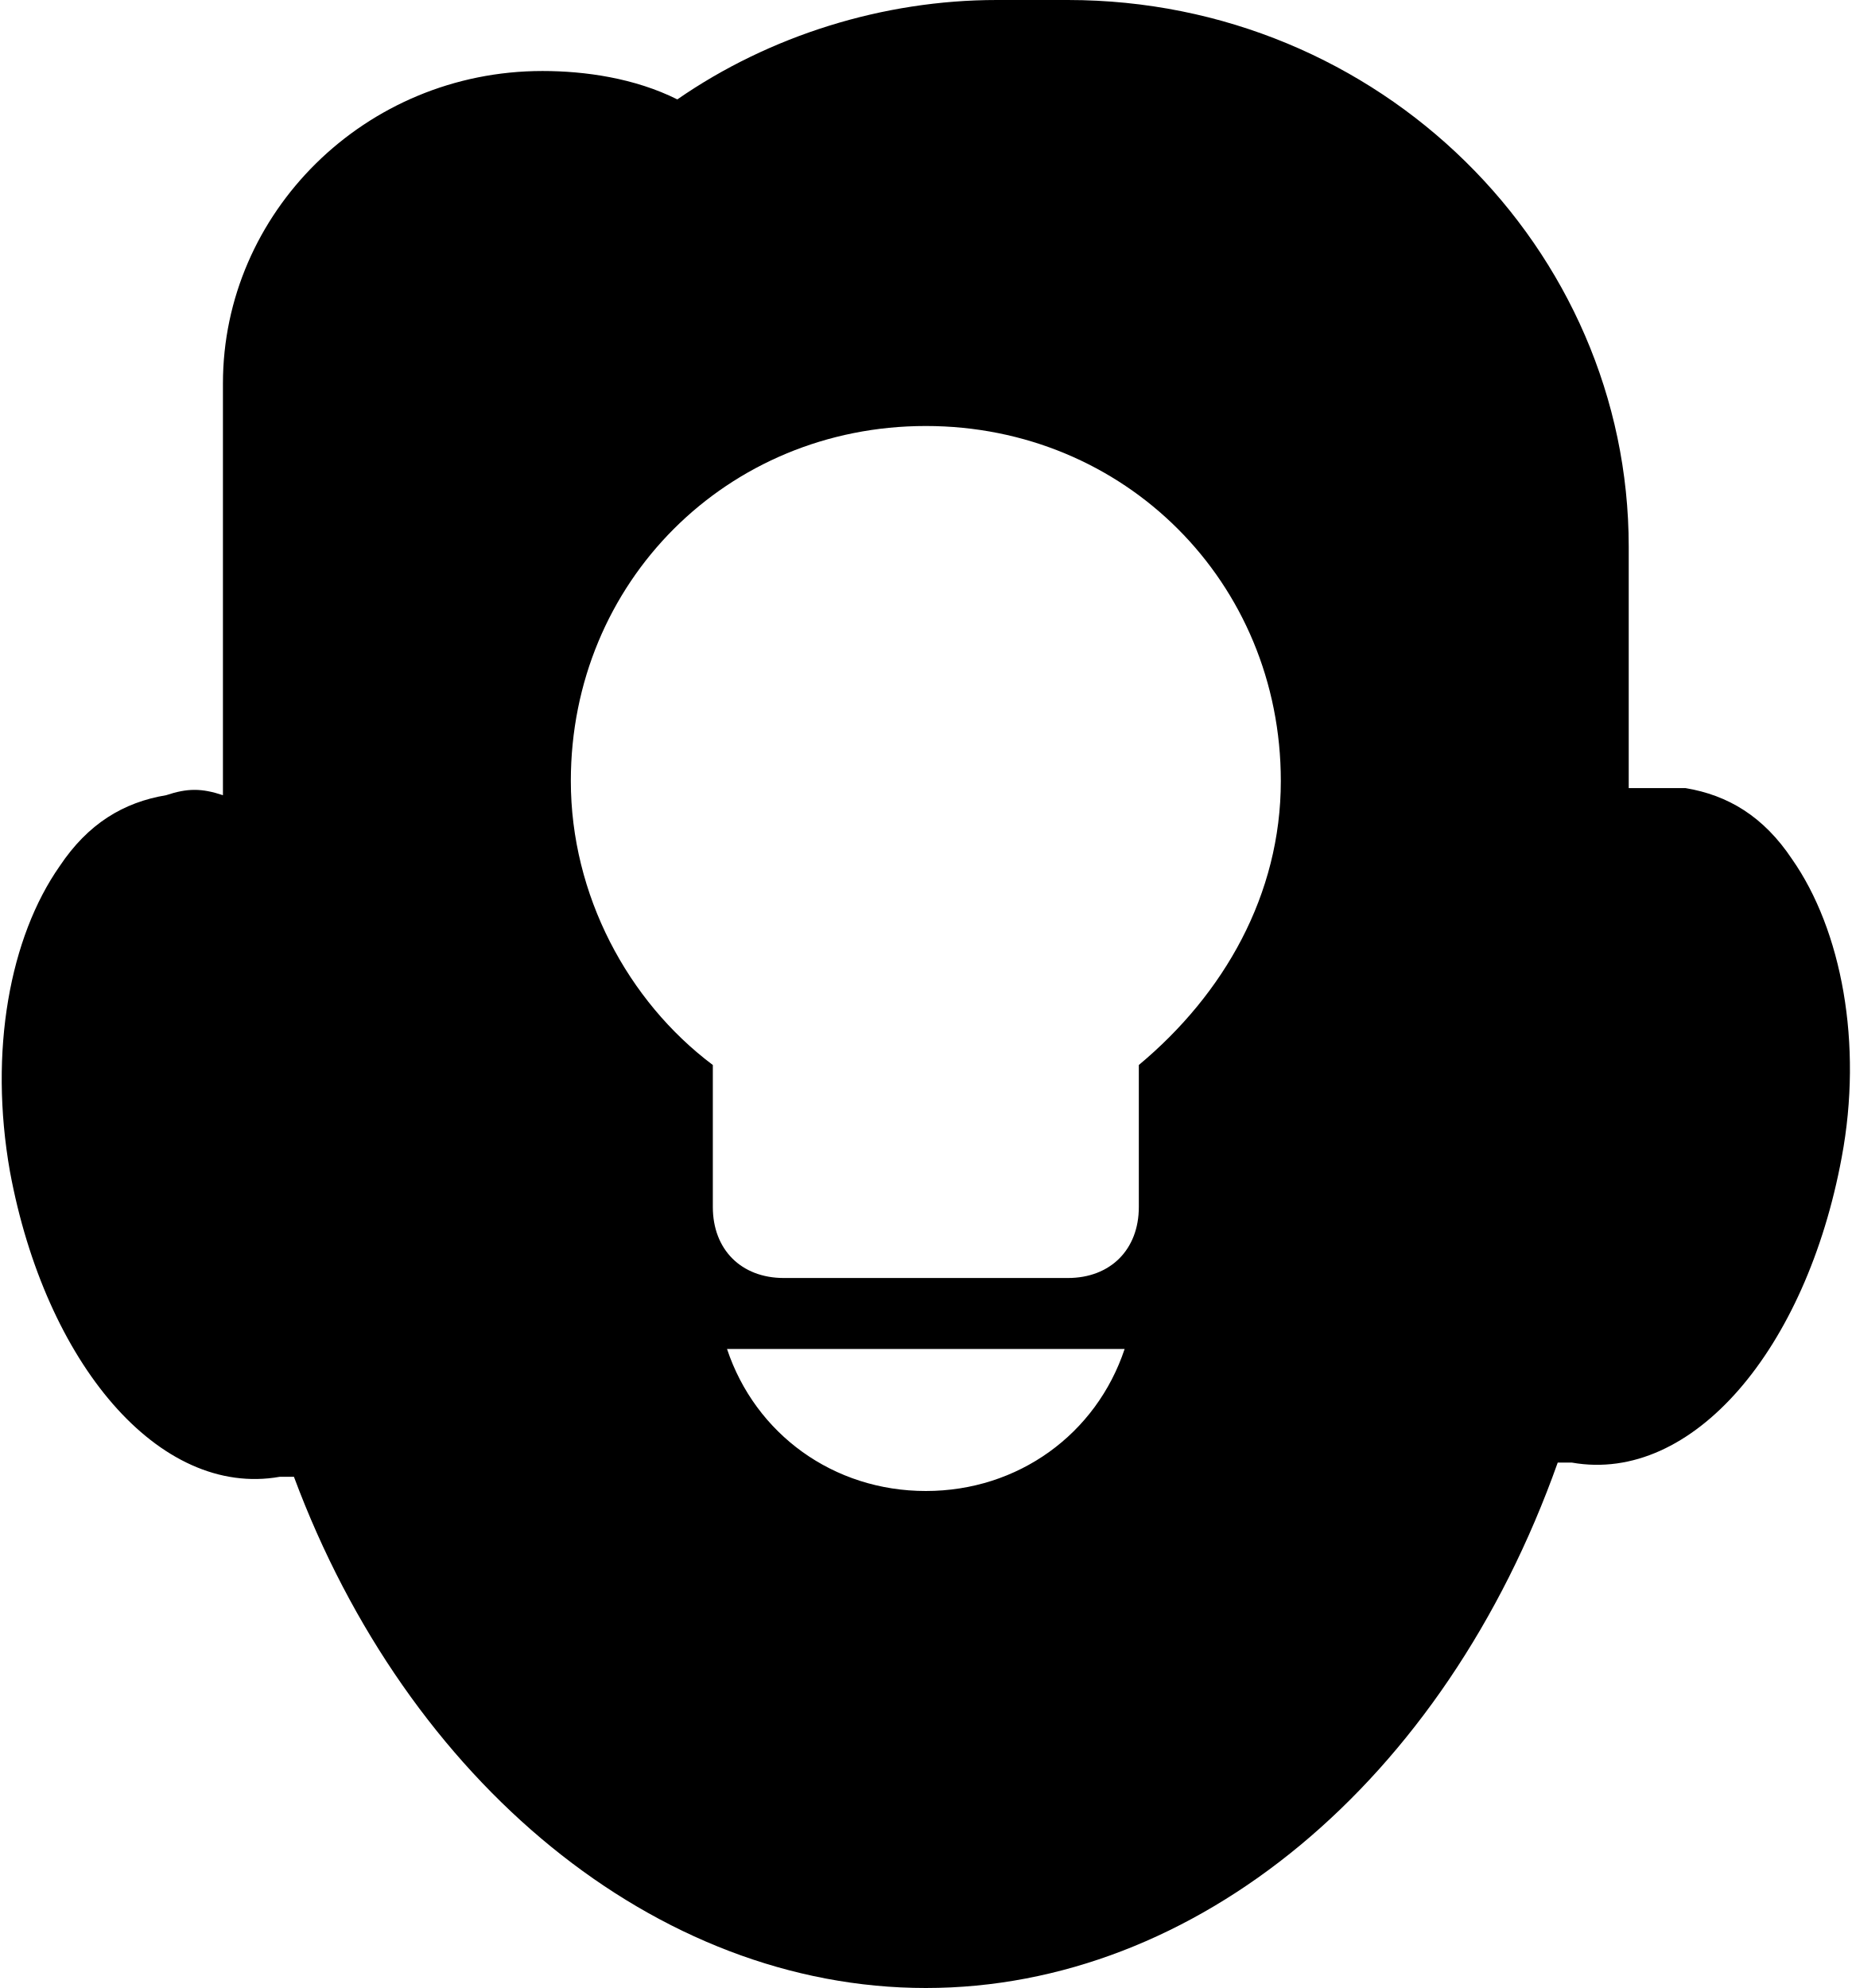
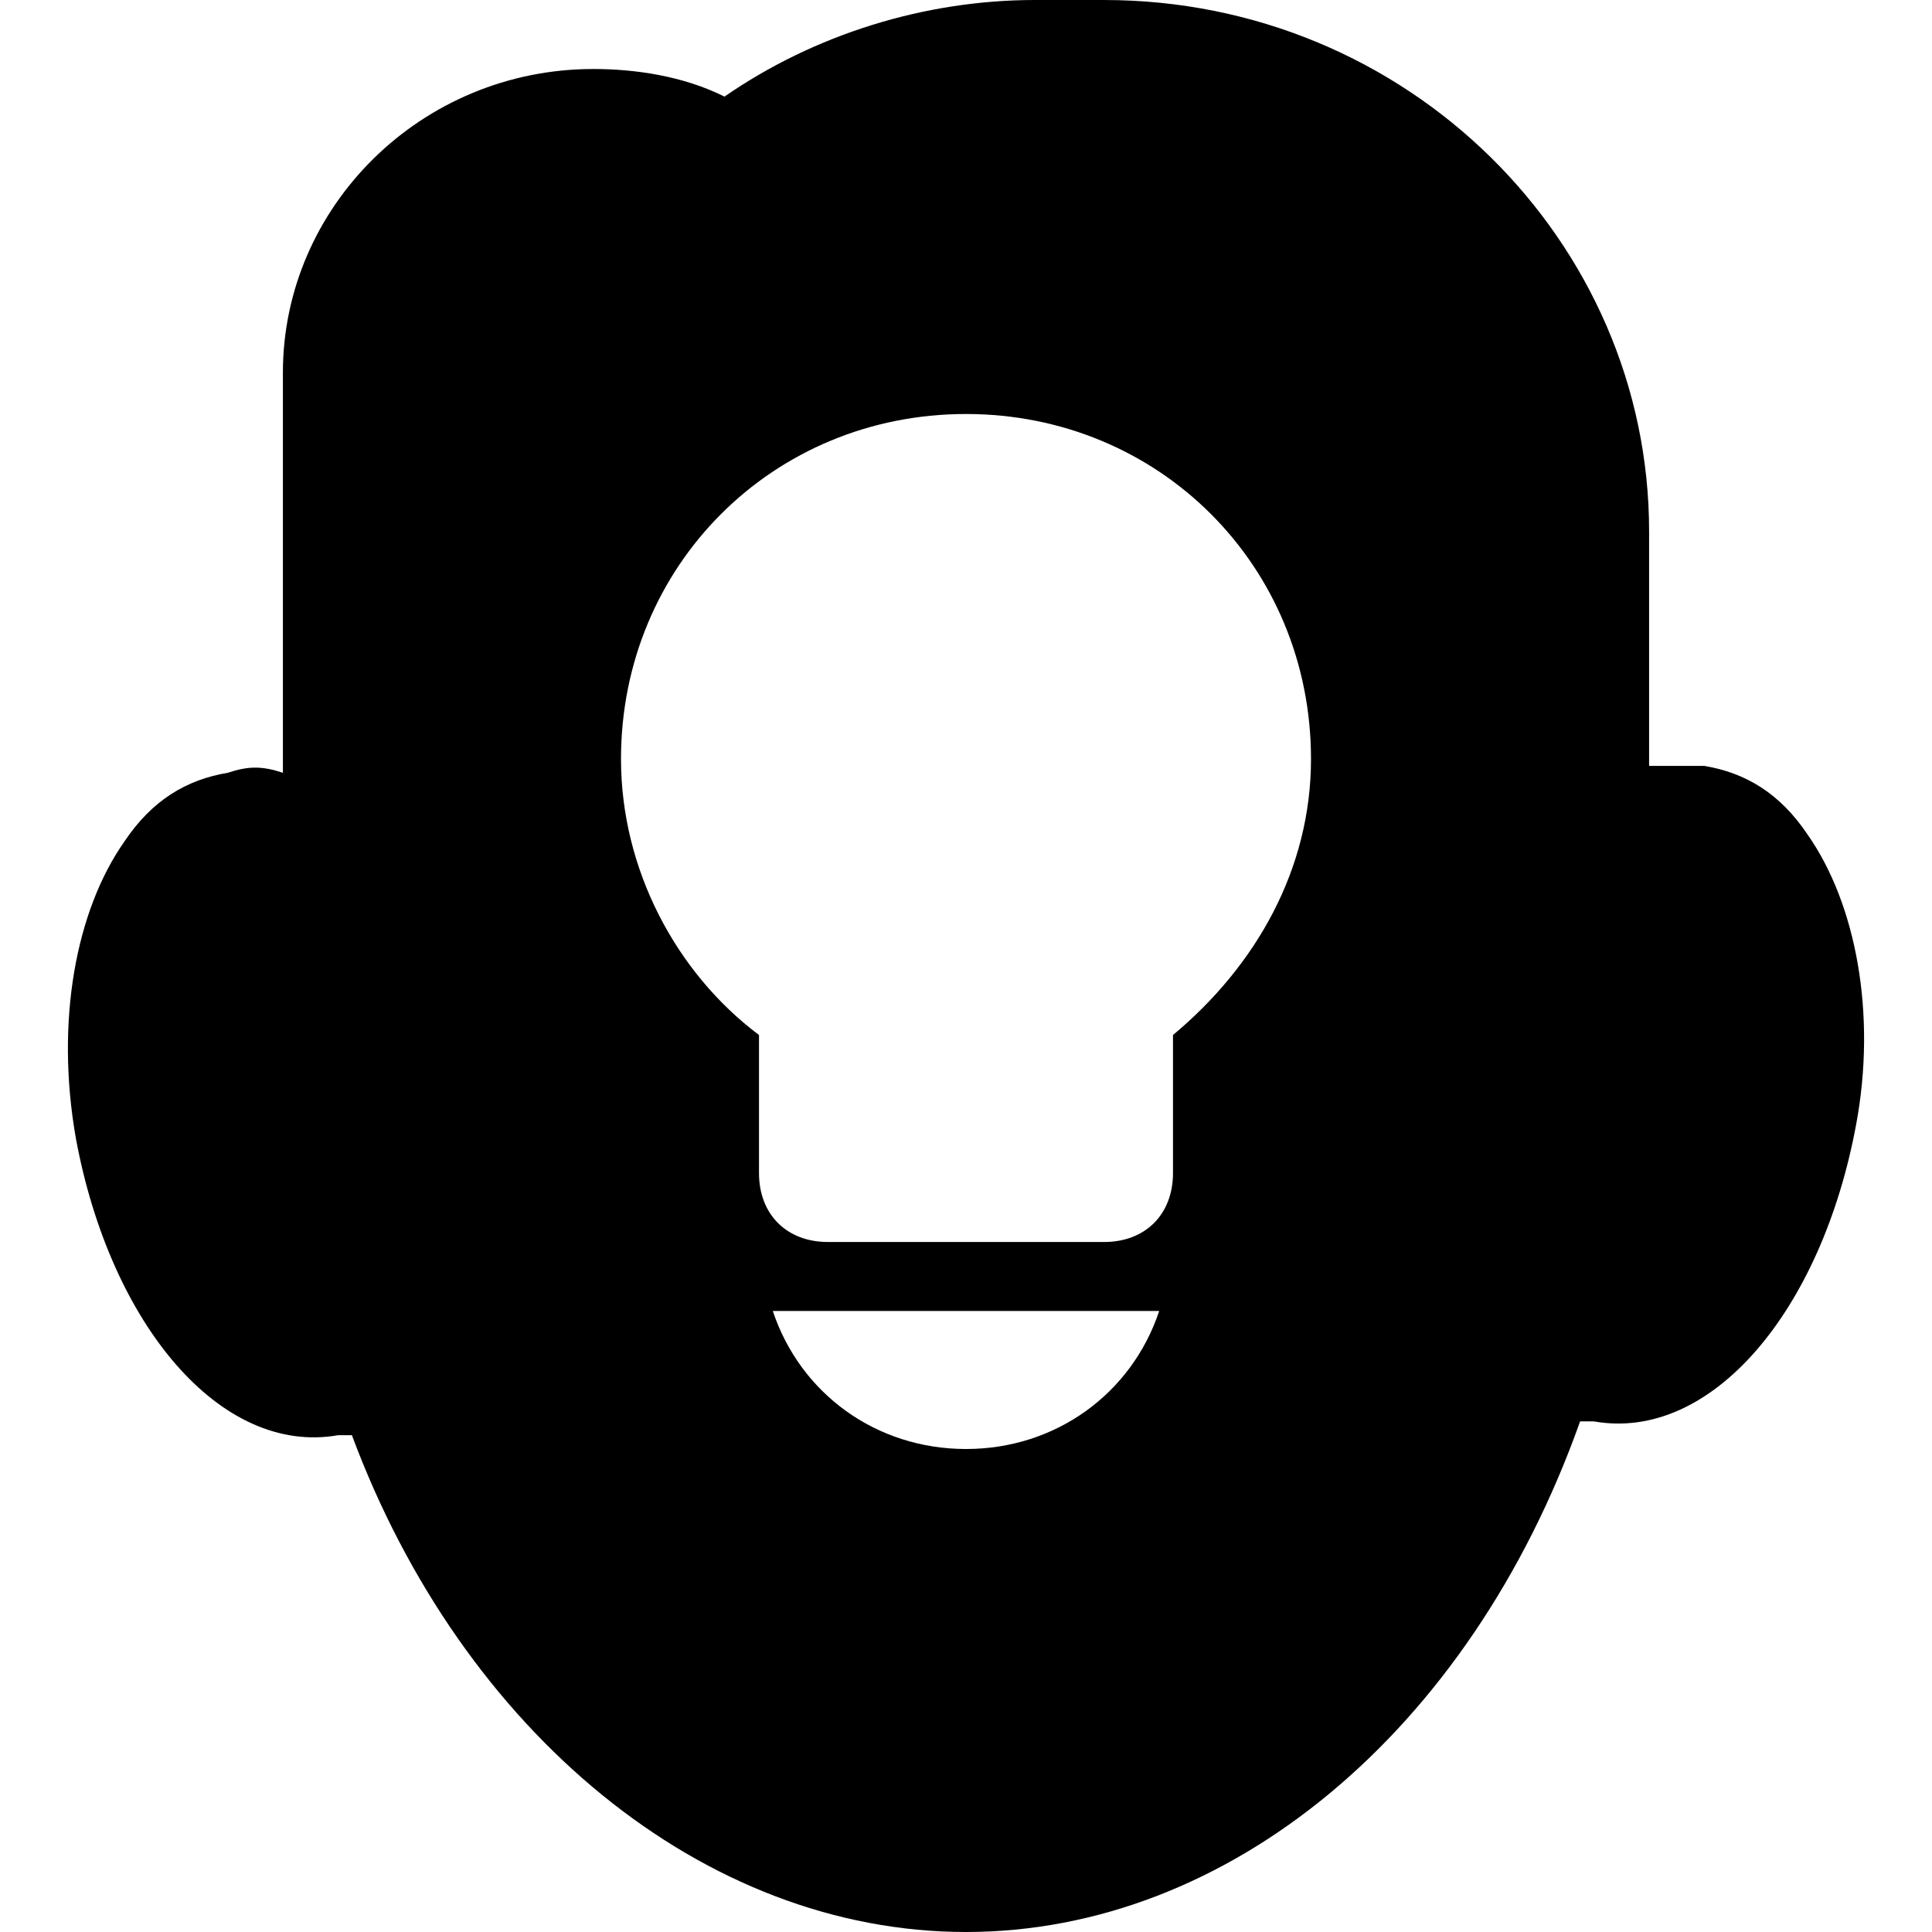
- <svg xmlns="http://www.w3.org/2000/svg" viewBox="0 0 652 700" version="1.1">
+ <svg xmlns="http://www.w3.org/2000/svg" width="48px" height="48px" viewBox="0 0 652 700" version="1.1">
  <g id="Page-1" stroke="none" stroke-width="1" fill="none" fill-rule="evenodd">
    <g id="idea" transform="translate(0.604041, 0)" fill="currentColor" fill-rule="nonzero">
      <path d="M630.396,302.5 C620.396,287.5 607.896,280 592.896,277.5 C585.396,277.5 580.396,277.5 572.896,277.5 L572.896,192.5 C572.896,87.5 485.396,0 375.396,0 L350.396,0 C310.396,0 270.396,12.5 237.896,35 C222.896,27.5 205.396,25 190.396,25 C127.896,25 77.896,75 77.896,135 L77.896,280 C70.396,277.5 65.396,277.5 57.896,280 C42.896,282.5 30.396,290 20.396,305 C2.896,330 -4.604,370 2.896,412.5 C15.396,480 55.396,527.5 97.896,520 C100.396,520 100.396,520 102.896,520 C142.896,627.5 230.396,700 325.396,700 C420.396,700 507.896,627.5 547.896,515 C550.396,515 550.396,515 552.896,515 C595.396,522.5 635.396,475 647.896,407.5 C655.396,367.5 647.896,327.5 630.396,302.5 Z M325.396,525 C292.896,525 265.396,505 255.396,475 L395.396,475 C385.396,505 357.896,525 325.396,525 Z M400.396,375 L400.396,425 C400.396,440 390.396,450 375.396,450 L275.396,450 C260.396,450 250.396,440 250.396,425 L250.396,375 C220.396,352.5 200.396,315 200.396,275 C200.396,205 255.396,150 325.396,150 C395.396,150 450.396,205 450.396,275 C450.396,315 430.396,350 400.396,375 Z" id="Shape" />
    </g>
  </g>
</svg>
